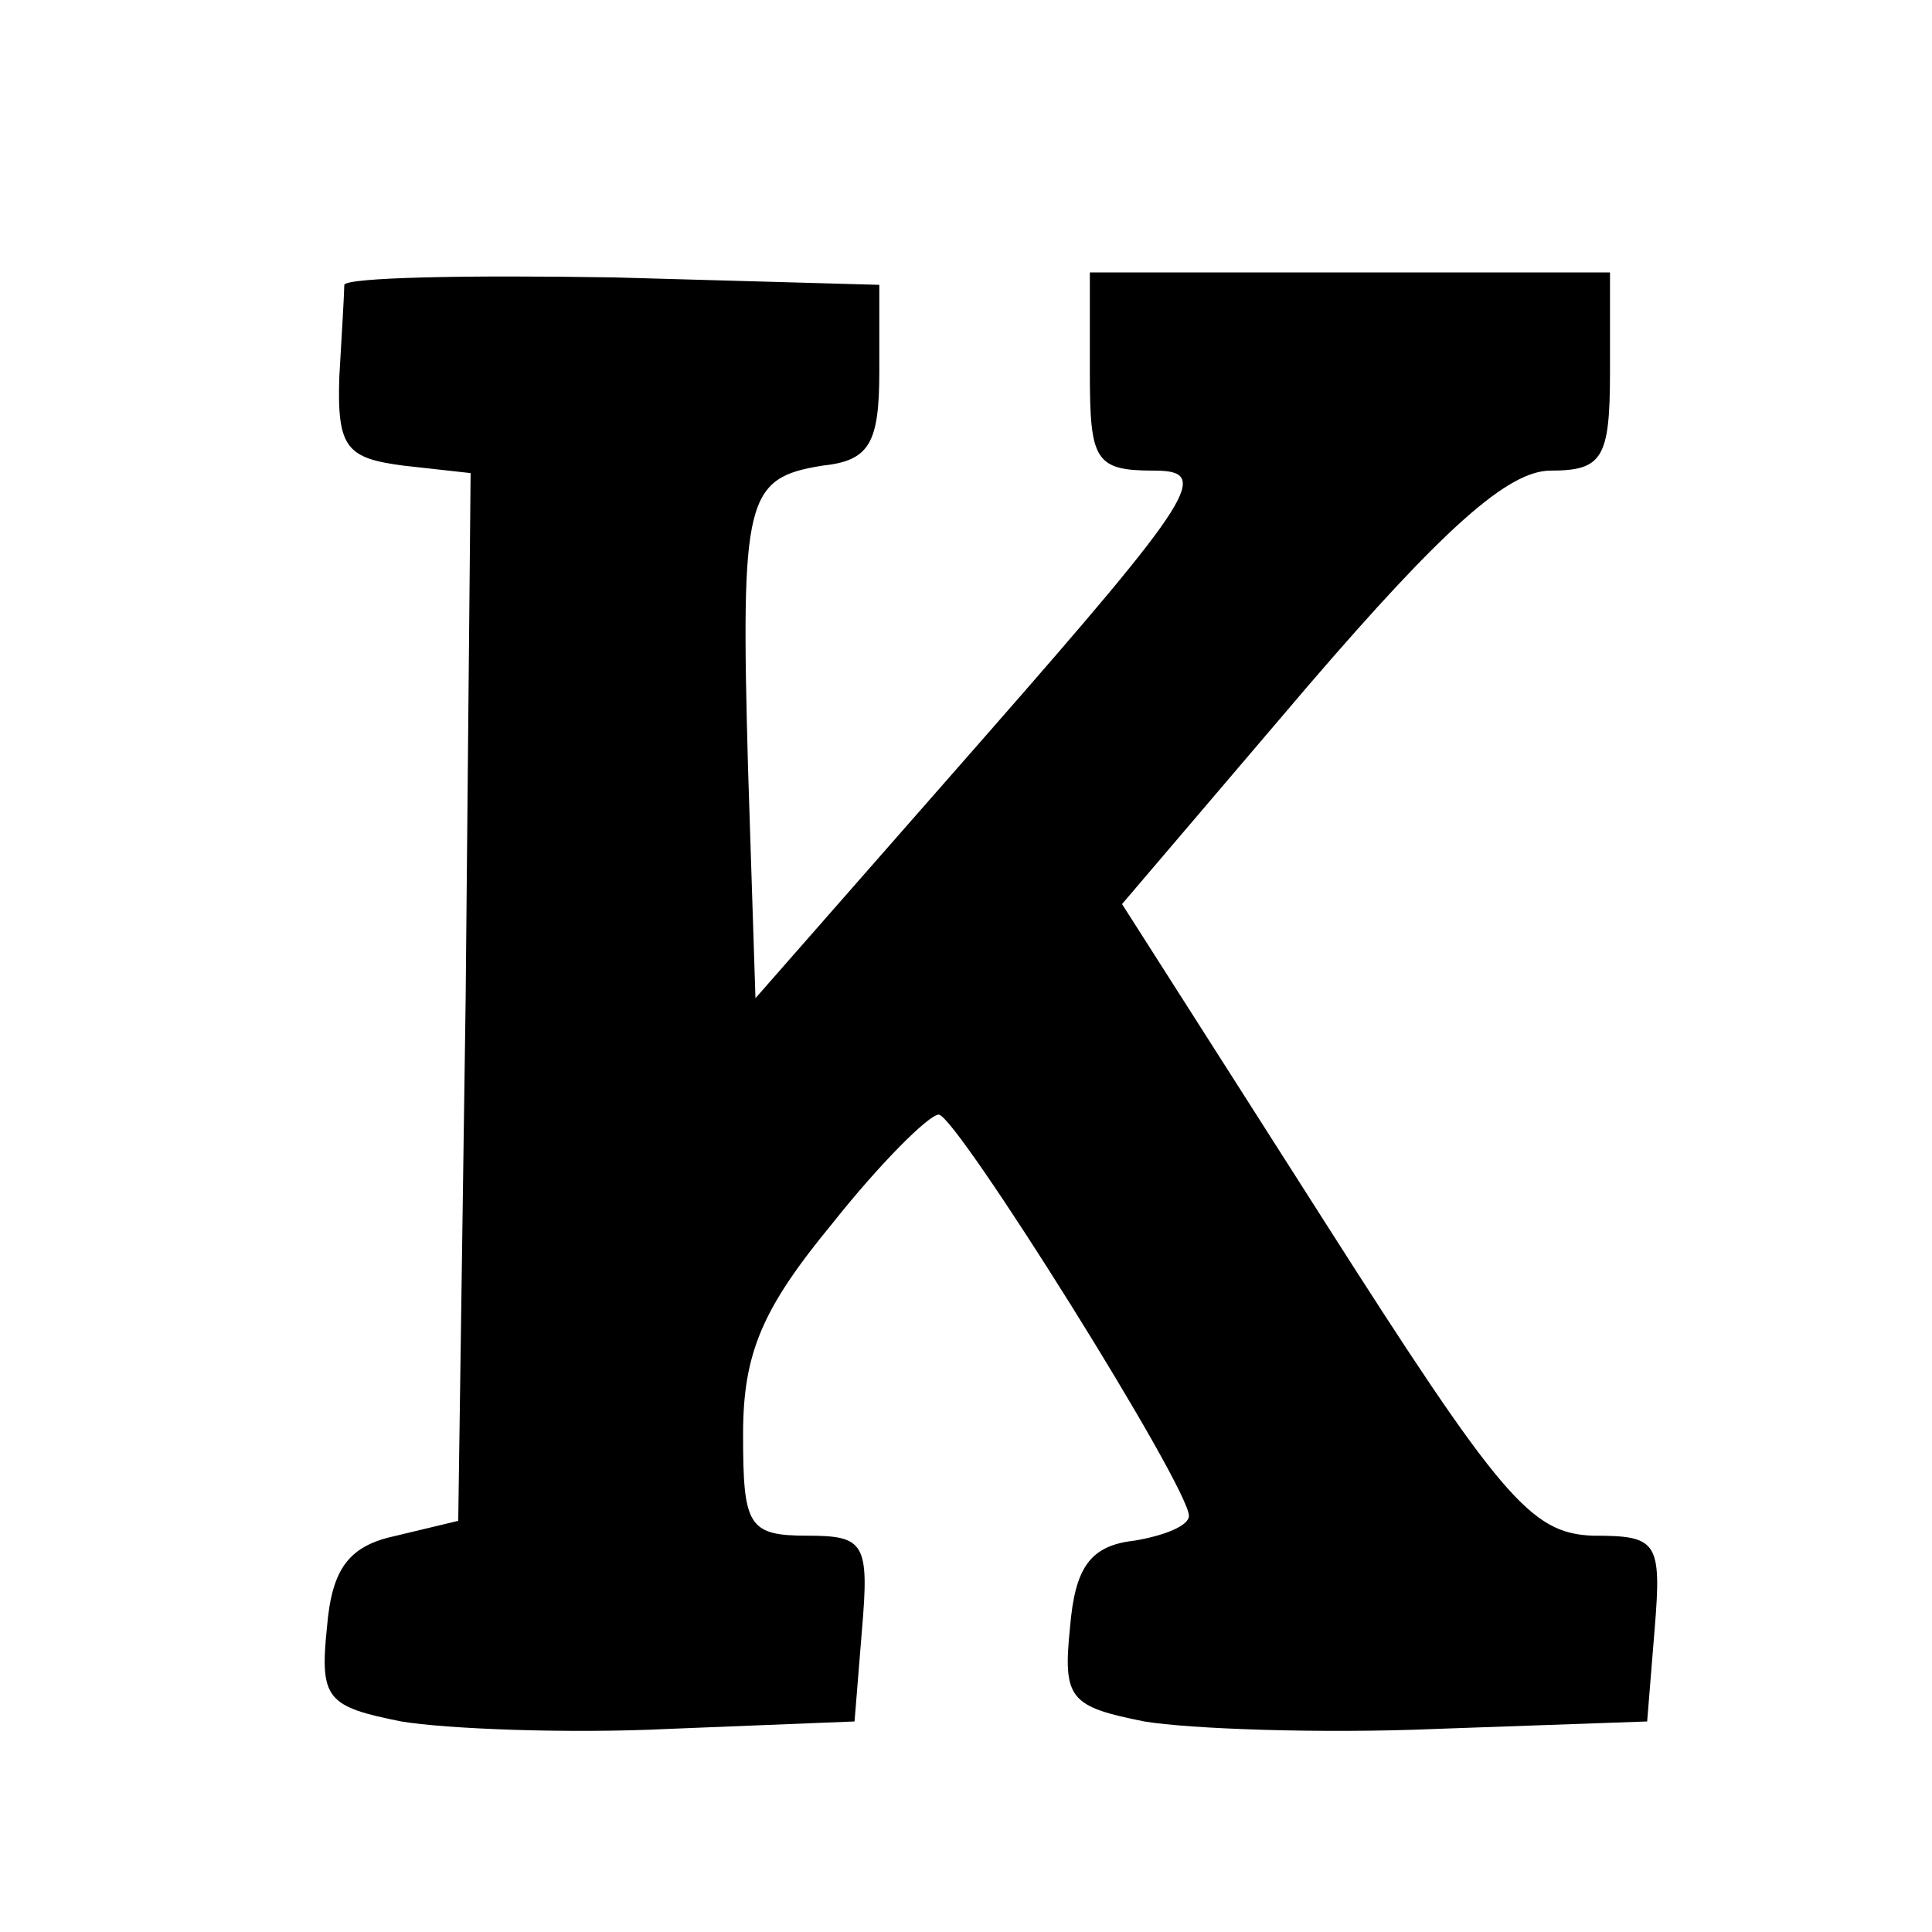
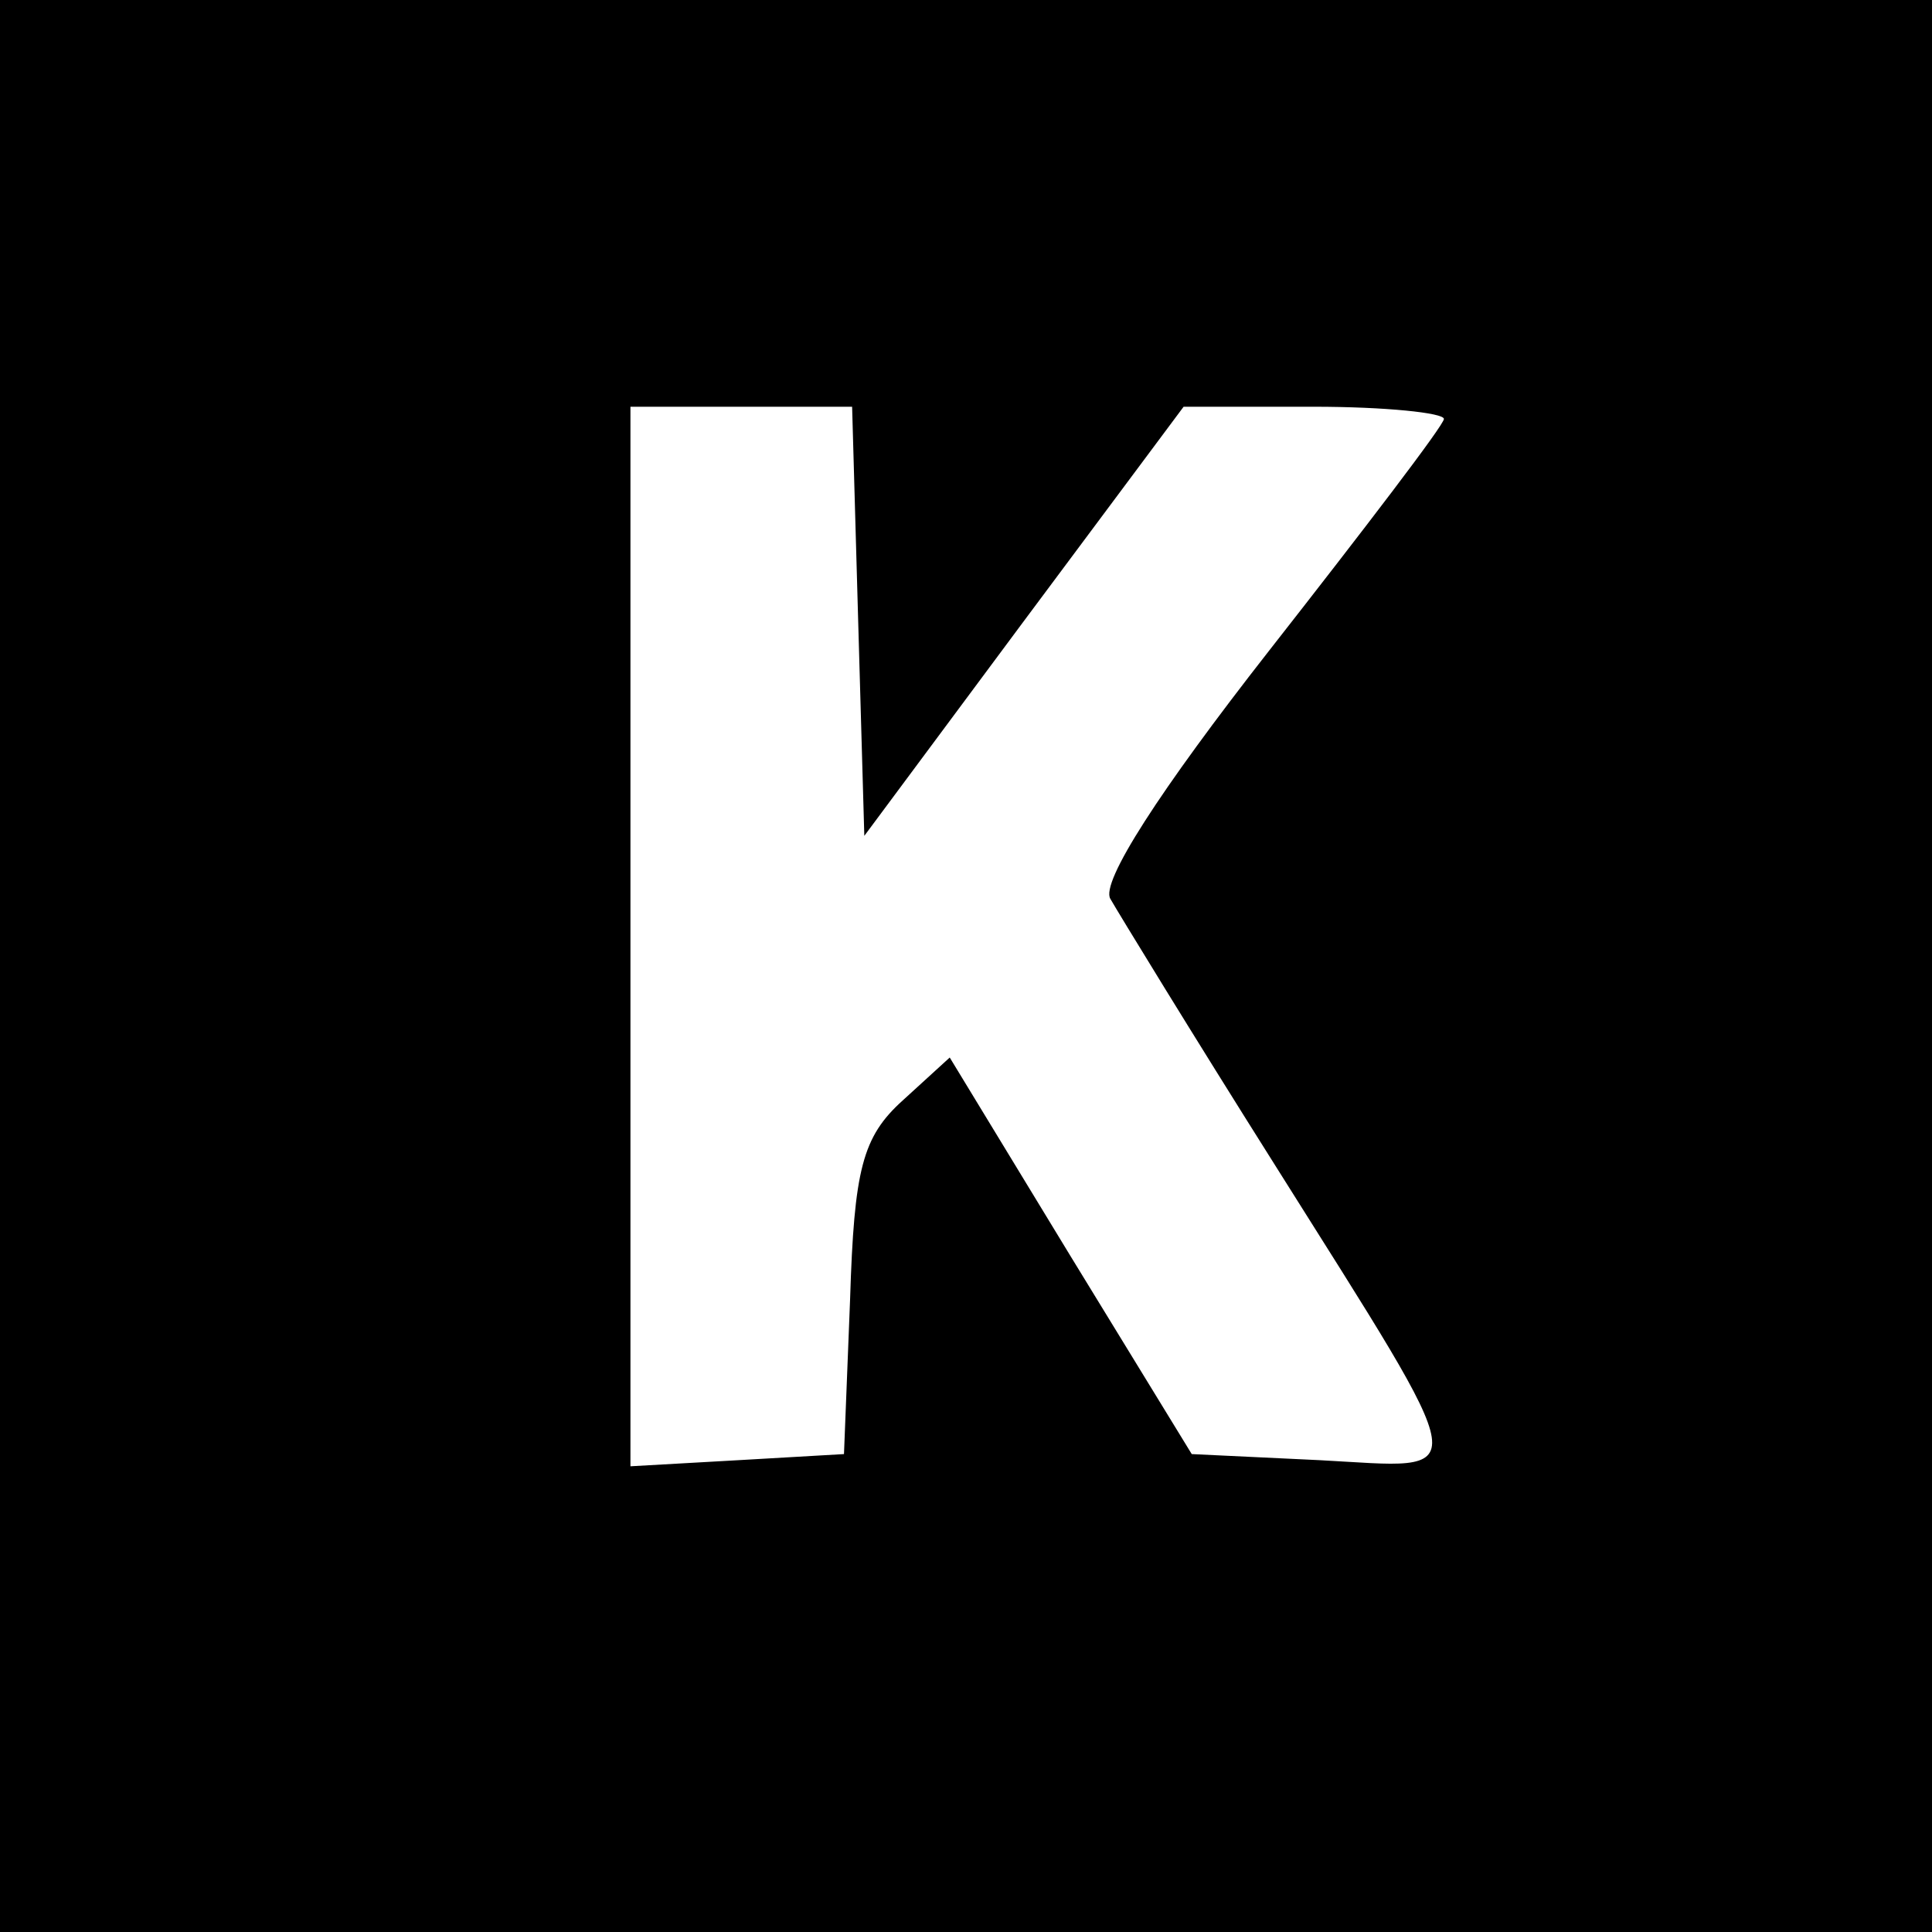
- <svg xmlns="http://www.w3.org/2000/svg" version="1.0" width="78pt" height="78pt" viewBox="0 0 78 78" preserveAspectRatio="xMidYMid meet">
-   <g transform="translate(0,78) scale(0.1,-0.1)" fill="#000000" stroke="none">
-     <path d="M139 665 c0 -3 -1 -20 -2 -37 -1 -29 3 -33 26 -36 l27 -3 -2 -212 -3 -211 -25 -6 c-19 -4 -26 -13 -28 -37 -3 -29 0 -32 30 -38 18 -3 67 -5 108 -3 l75 3 3 37 c3 35 1 38 -22 38 -24 0 -26 4 -26 41 0 33 8 51 36 85 19 24 39 44 43 44 7 0 101 -150 101 -162 0 -4 -10 -8 -22 -10 -18 -2 -24 -11 -26 -35 -3 -29 0 -32 30 -38 18 -3 71 -5 118 -3 l85 3 3 37 c3 36 1 38 -25 38 -25 1 -37 15 -109 128 l-81 127 75 88 c55 64 81 87 98 87 21 0 24 5 24 40 l0 40 -105 0 -105 0 0 -40 c0 -36 2 -40 26 -40 23 0 17 -10 -68 -107 l-93 -106 -3 93 c-3 109 -1 117 30 122 19 2 23 9 23 38 l0 35 -107 3 c-60 1 -108 0 -109 -3z" />
+ <svg xmlns="http://www.w3.org/2000/svg" version="1.0" width="95pt" height="95pt" viewBox="0 0 95 95" preserveAspectRatio="xMidYMid meet">
+   <g transform="translate(0,95) scale(0.1,-0.1)" fill="#000000" stroke="none">
+     <path d="M0 475 l0 -475 475 0 475 0 0 475 0 475 -475 0 -475 0 0 -475z m422 169 l3 -105 78 105 79 106 64 0 c35 0 64 -3 64 -6 0 -3 -39 -54 -86 -114 -54 -69 -83 -114 -78 -122 4 -7 40 -66 81 -131 100 -159 98 -149 22 -145 l-63 3 -60 98 -59 97 -23 -21 c-20 -18 -24 -34 -26 -98 l-3 -76 -52 -3 -53 -3 0 260 0 261 55 0 54 0 3 -106z" />
  </g>
</svg>
